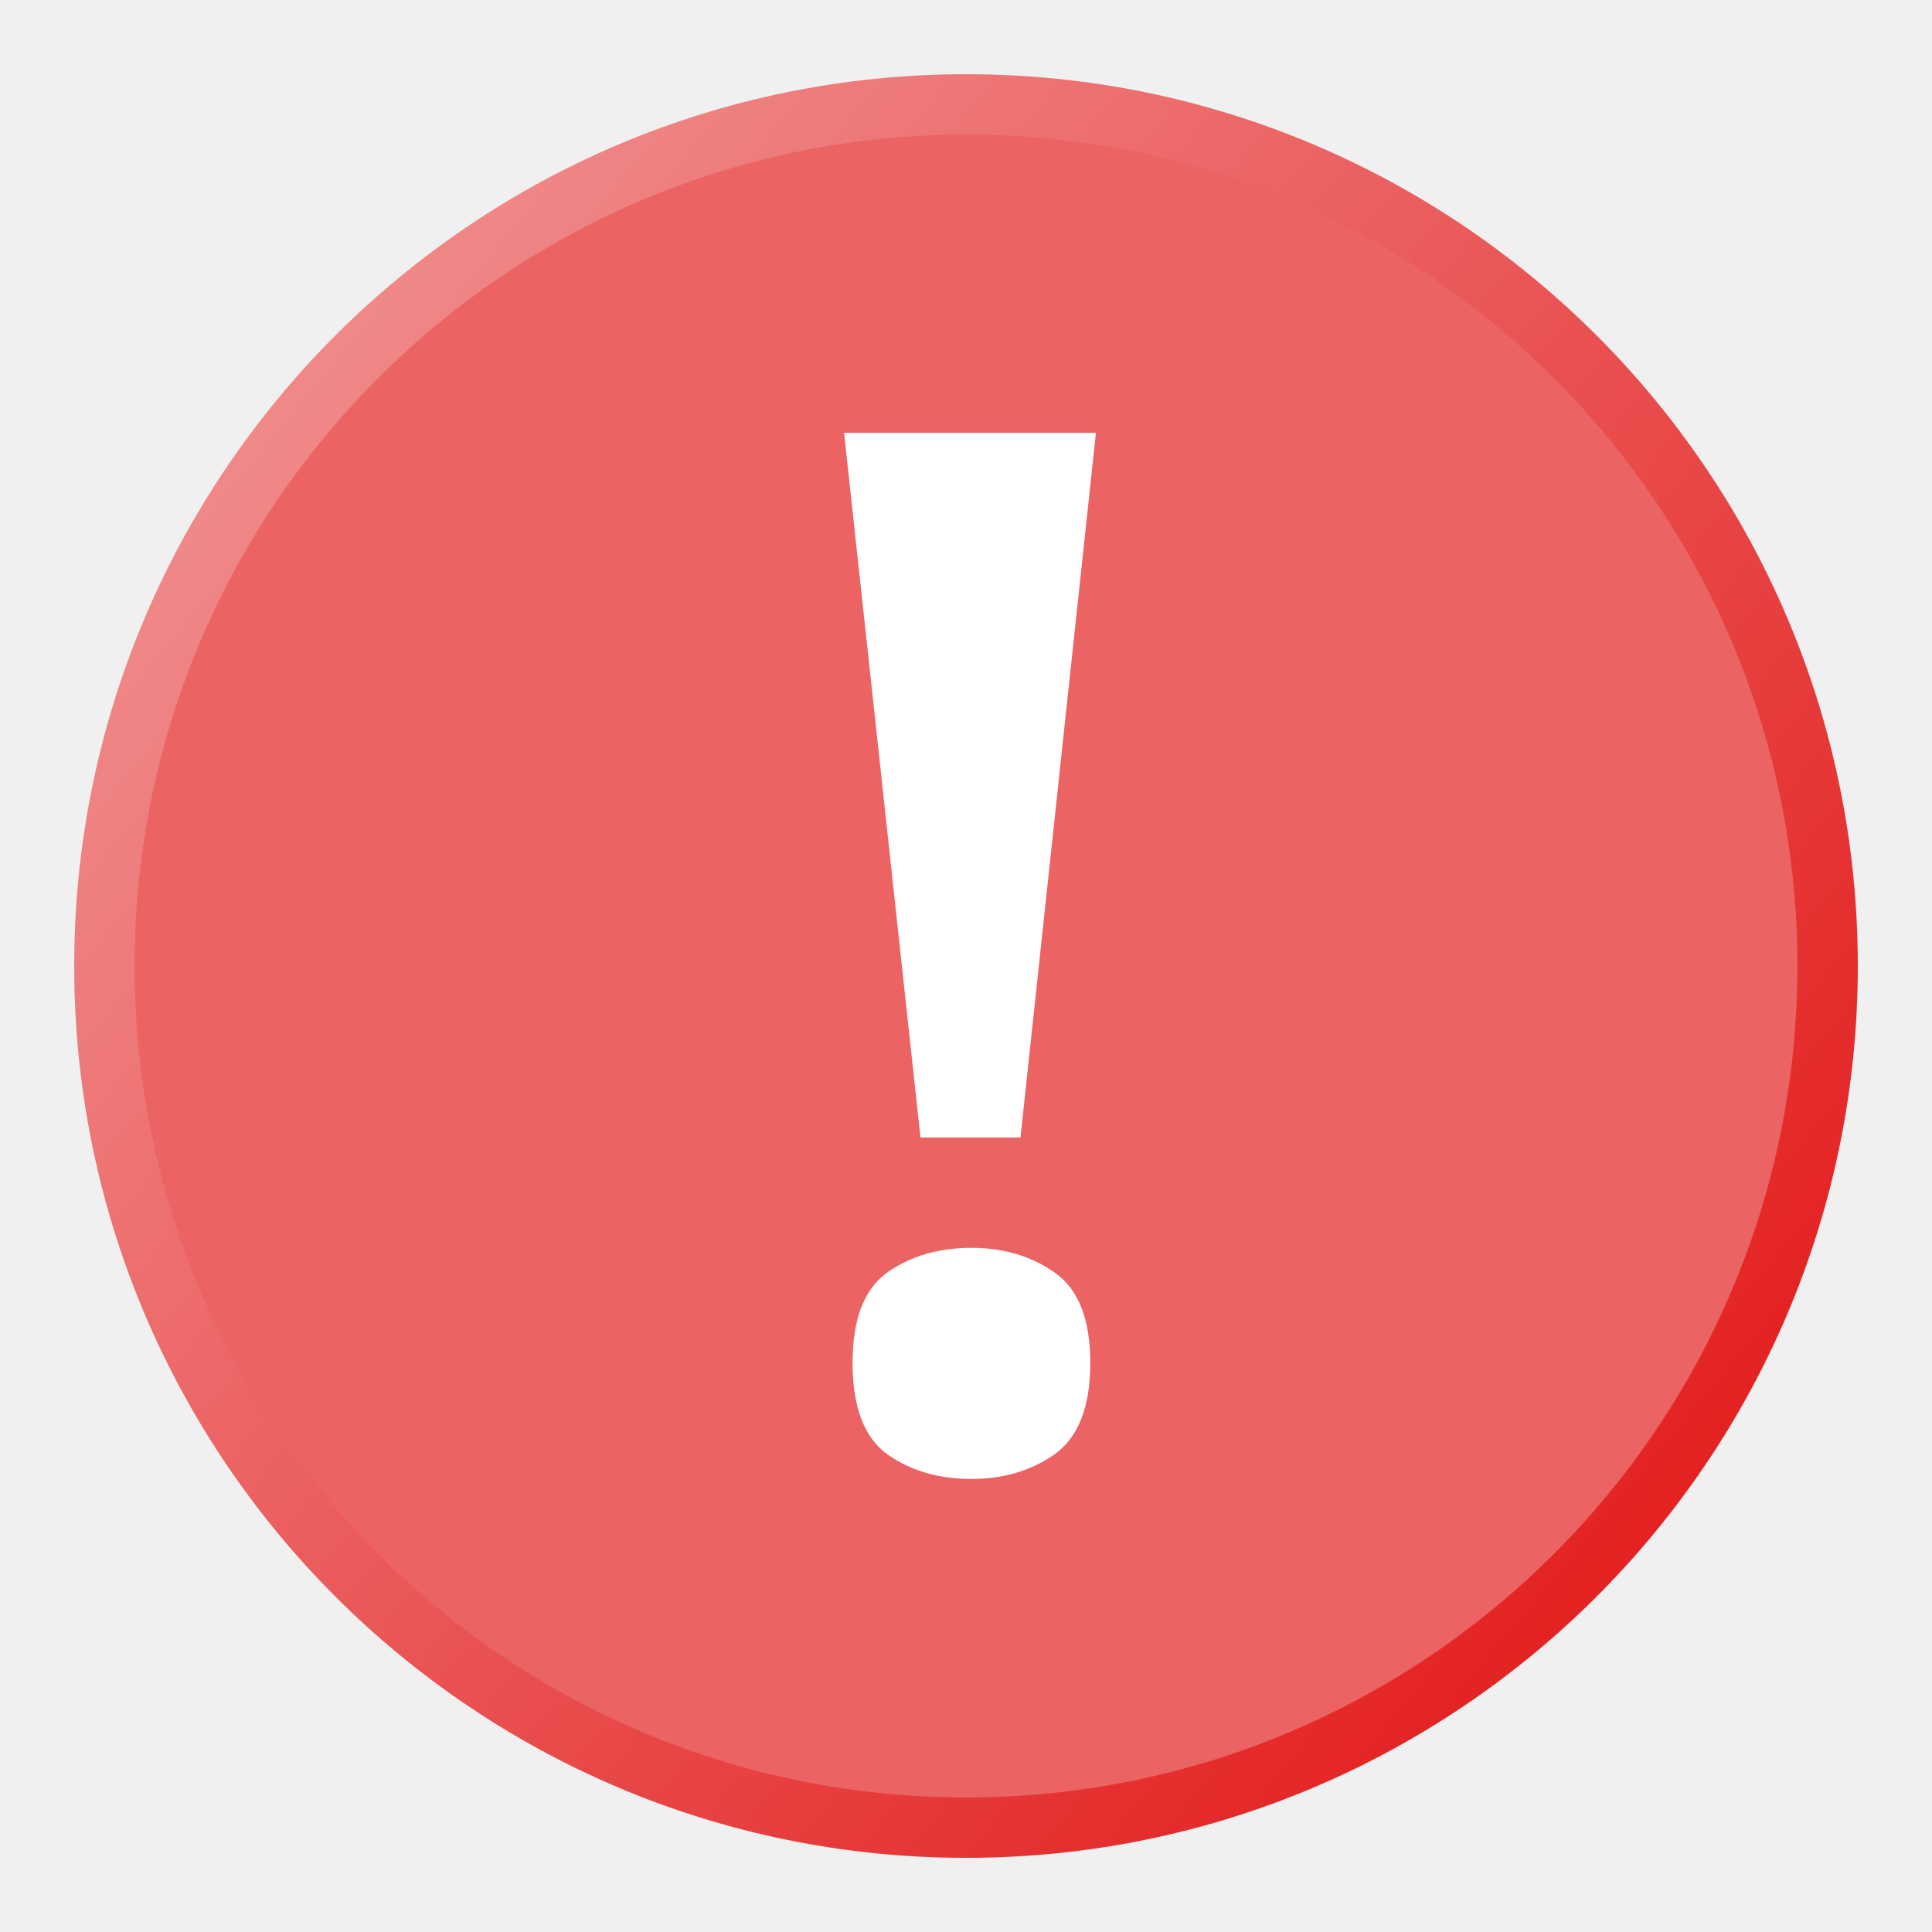
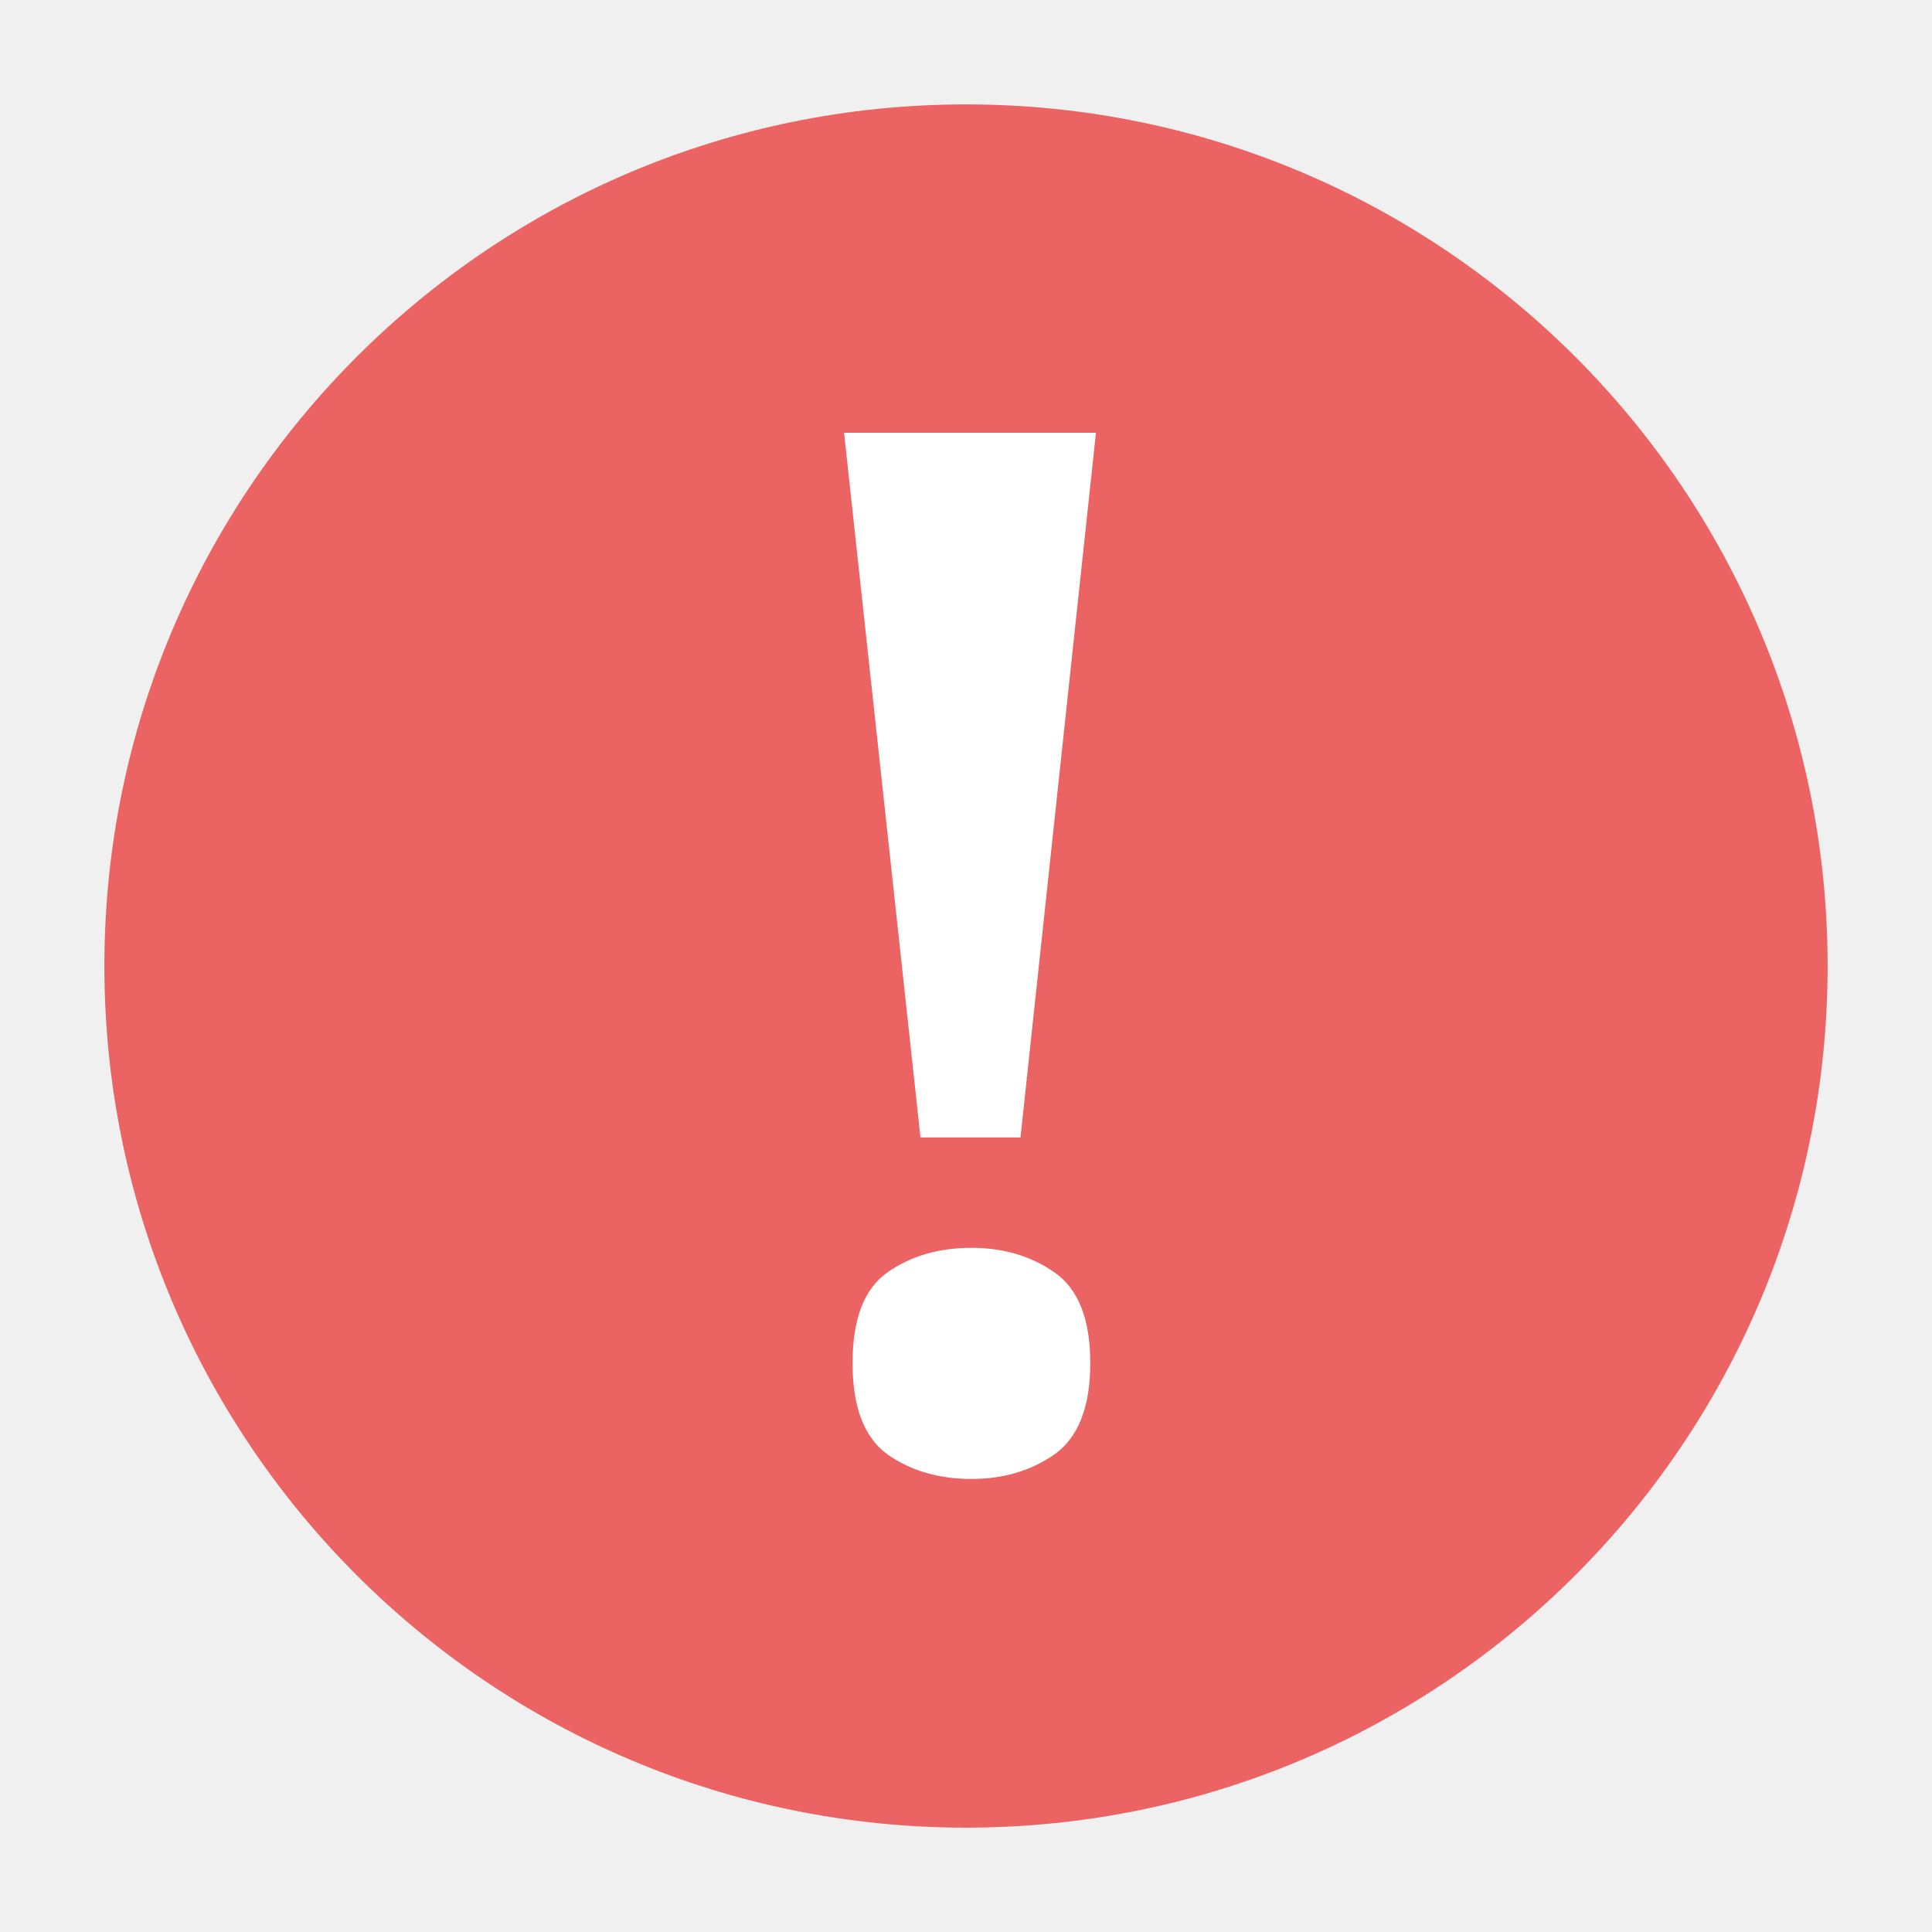
- <svg xmlns="http://www.w3.org/2000/svg" xmlns:xlink="http://www.w3.org/1999/xlink" width="32px" height="32px" id="svg7311" version="1.1">
-   <defs id="defs7313">
-     <linearGradient id="linearGradient6647">
-       <stop id="stop6649" offset="0" style="stop-color:#f08888;stop-opacity:1;" />
-       <stop id="stop6651" offset="1" style="stop-color:#e42222;stop-opacity:1;" />
-     </linearGradient>
-     <linearGradient y2="13.272" x2="14.966" y1="-5.303" x1="-7.432" gradientUnits="userSpaceOnUse" id="linearGradient7301" xlink:href="#linearGradient6647" />
-   </defs>
+ <svg xmlns="http://www.w3.org/2000/svg" width="32px" height="32px" id="svg7311" version="1.1">
+   <defs id="defs7313" />
  <g id="layer1">
-     <path style="fill:#eb6363;fill-opacity:1;stroke:url(#linearGradient7301);stroke-width:1;stroke-linecap:butt;stroke-linejoin:miter;stroke-miterlimit:4;stroke-opacity:1;stroke-dasharray:none;stroke-dashoffset:0" id="path6540-7" d="m 17.681,4.342 a 14.271,14.271 0 1 1 -28.542,0 14.271,14.271 0 1 1 28.542,0 z" transform="translate(12.59007,11.65835)" />
+     <path style="fill:#eb6363;fill-opacity:1;stroke:none;stroke-width:1;stroke-linecap:butt;stroke-linejoin:miter;stroke-miterlimit:4;stroke-opacity:1;stroke-dasharray:none;stroke-dashoffset:0" id="path6540-7" d="m 17.681,4.342 a 14.271,14.271 0 1 1 -28.542,0 14.271,14.271 0 1 1 28.542,0 z" transform="translate(12.59007,11.65835)" />
    <text xml:space="preserve" style="font-size:40px;font-style:normal;font-weight:bold;line-height:125%;letter-spacing:0px;word-spacing:0px;fill:#ffffff;fill-opacity:1;stroke:none;font-family:Times New Roman;-inkscape-font-specification:Times New Roman" x="11.482" y="24.309" id="text6542-9">
      <tspan id="tspan6544-5" x="11.482" y="24.309" style="font-size:24px;font-style:normal;font-variant:normal;font-weight:bold;font-stretch:normal;fill:#ffffff;fill-opacity:1;font-family:Georgia;-inkscape-font-specification:Georgia Bold">!</tspan>
    </text>
  </g>
</svg>
